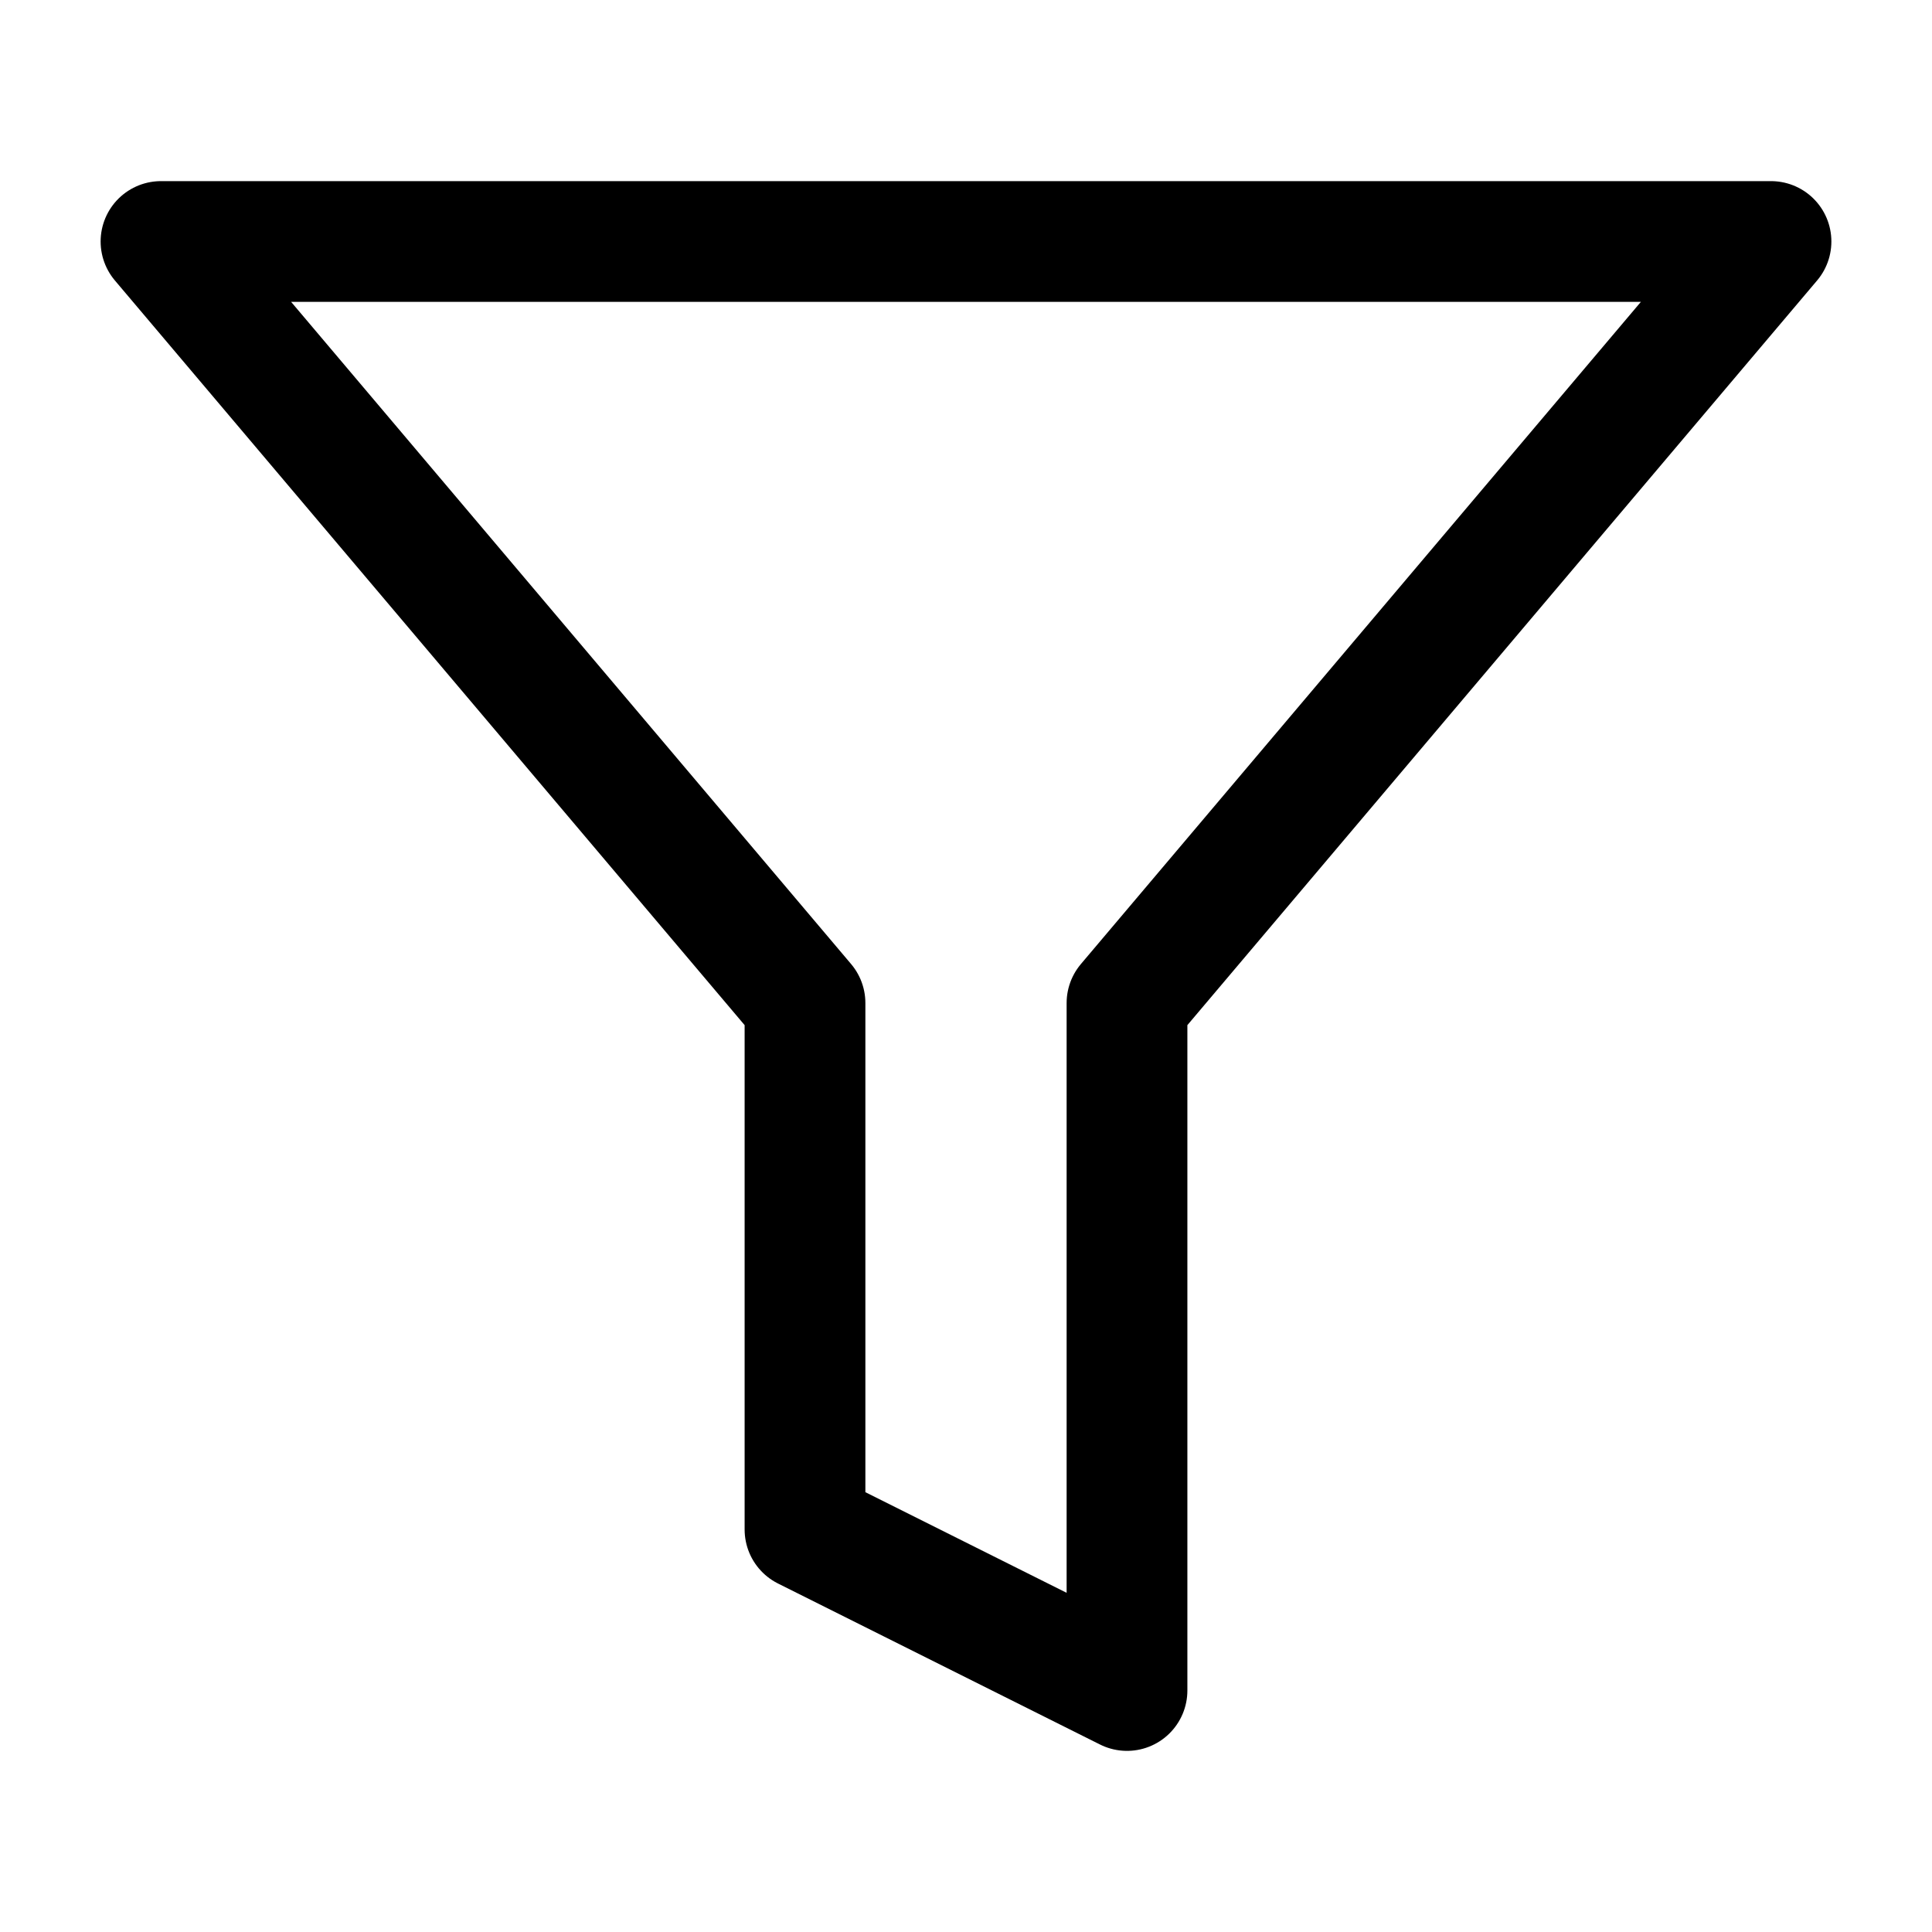
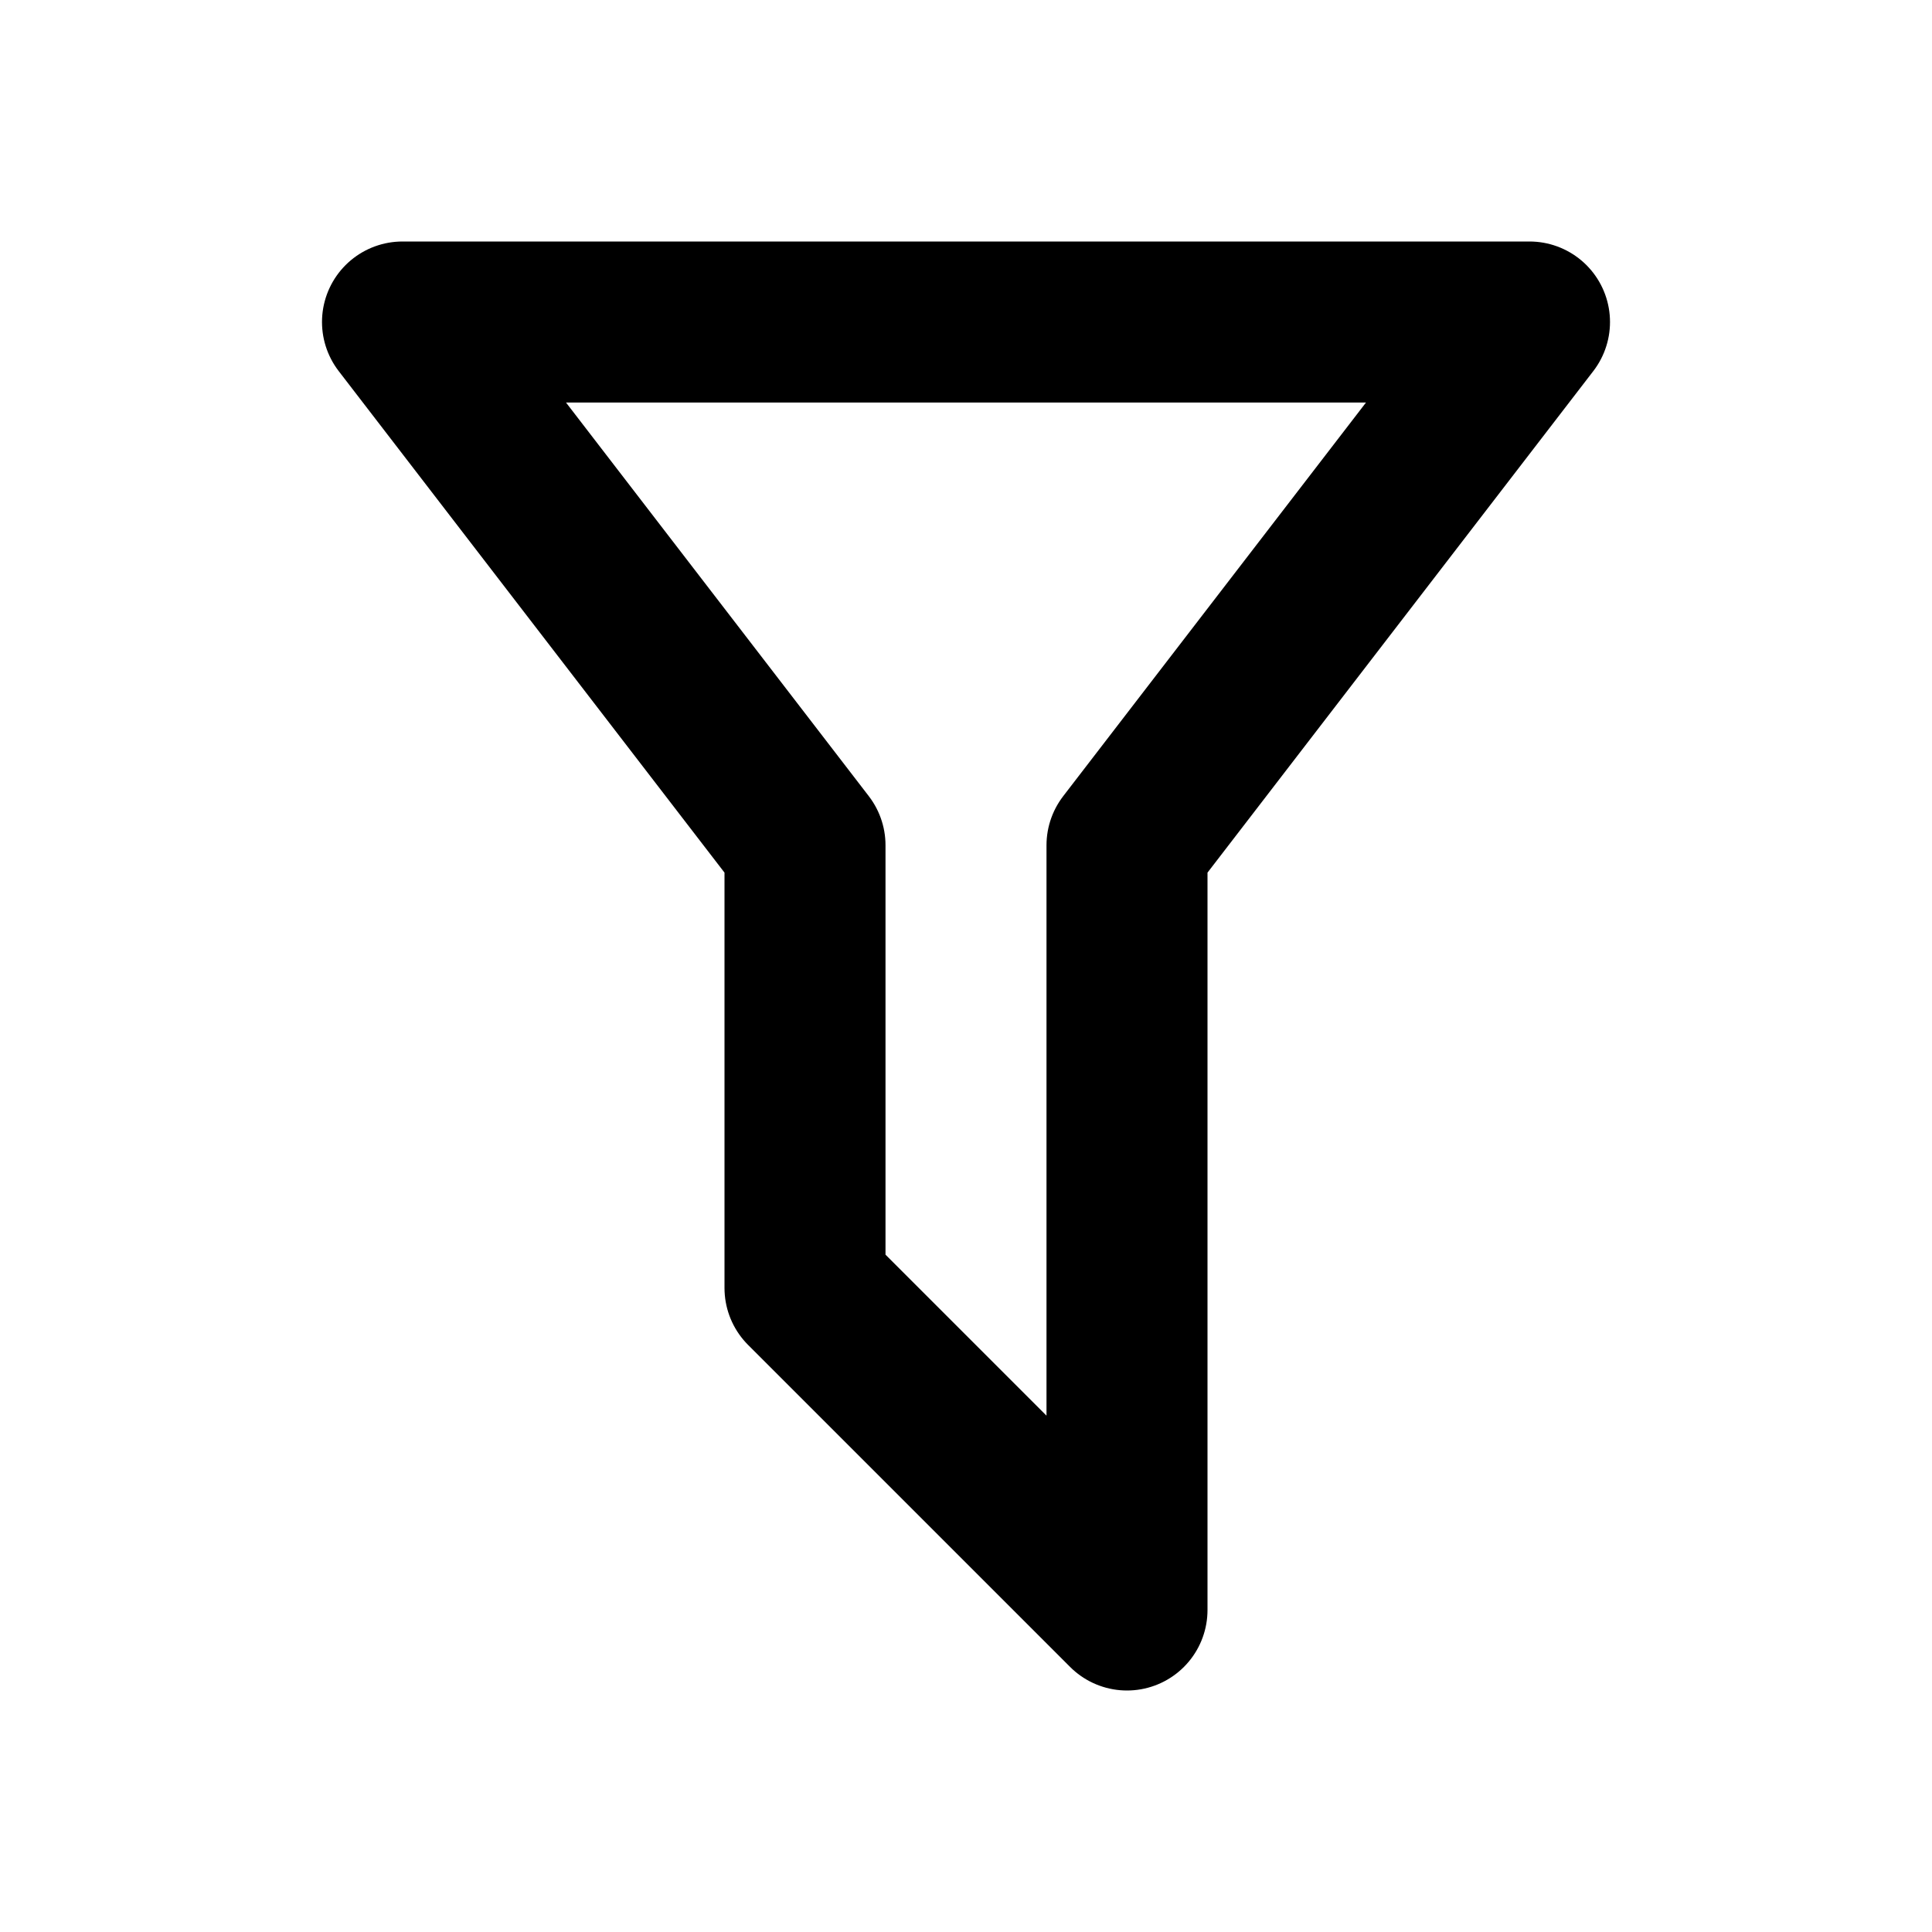
- <svg xmlns="http://www.w3.org/2000/svg" viewBox="0 0 24 24" width="24" height="24" fill="none" stroke="currentColor" stroke-width="1.5" stroke-linecap="round" stroke-linejoin="round">
-   <path d="M22 3H2l8 9.46V19l4 2v-8.54L22 3z" />
+ <svg xmlns="http://www.w3.org/2000/svg" width="1em" height="1em" viewBox="0 0 24 24">
+   <path fill="none" stroke="currentColor" stroke-dasharray="54" stroke-linecap="round" stroke-linejoin="round" stroke-width="2" d="M5 4h14l-5 6.5v9.5l-4 -4v-5.5Z">
+     <animate fill="freeze" attributeName="stroke-dashoffset" dur="0.6s" values="54;0" />
+   </path>
</svg>
